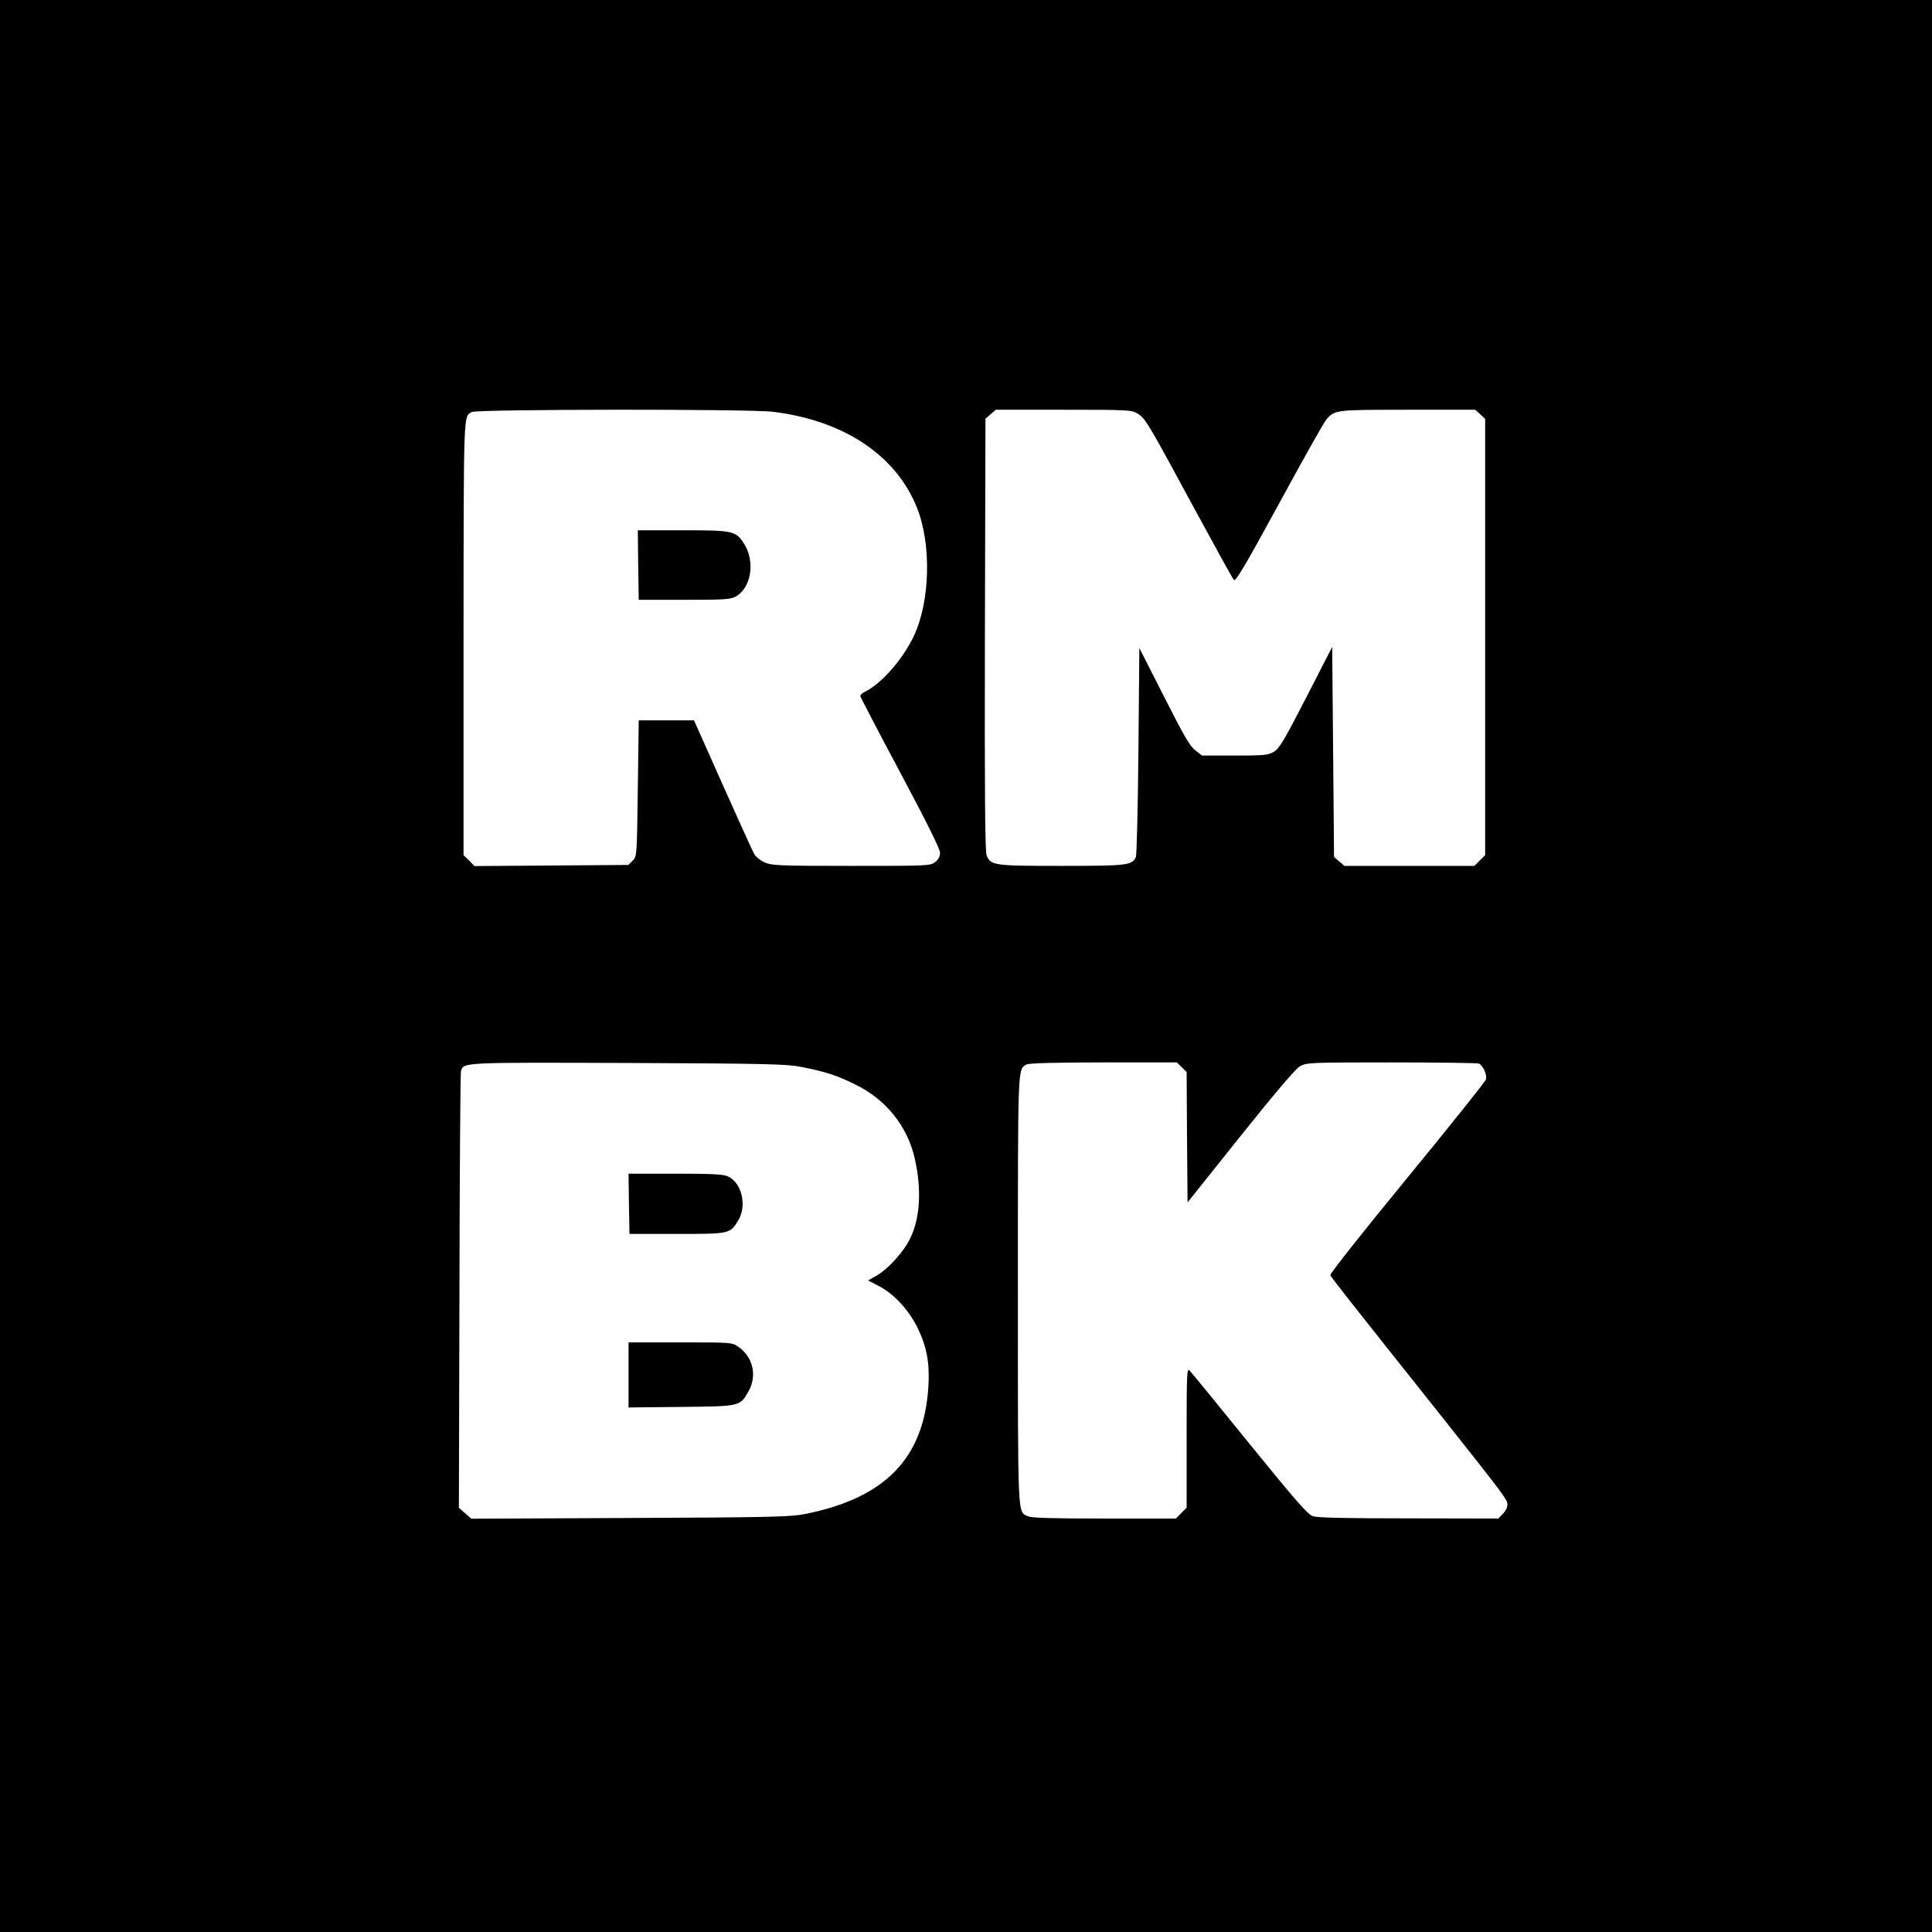
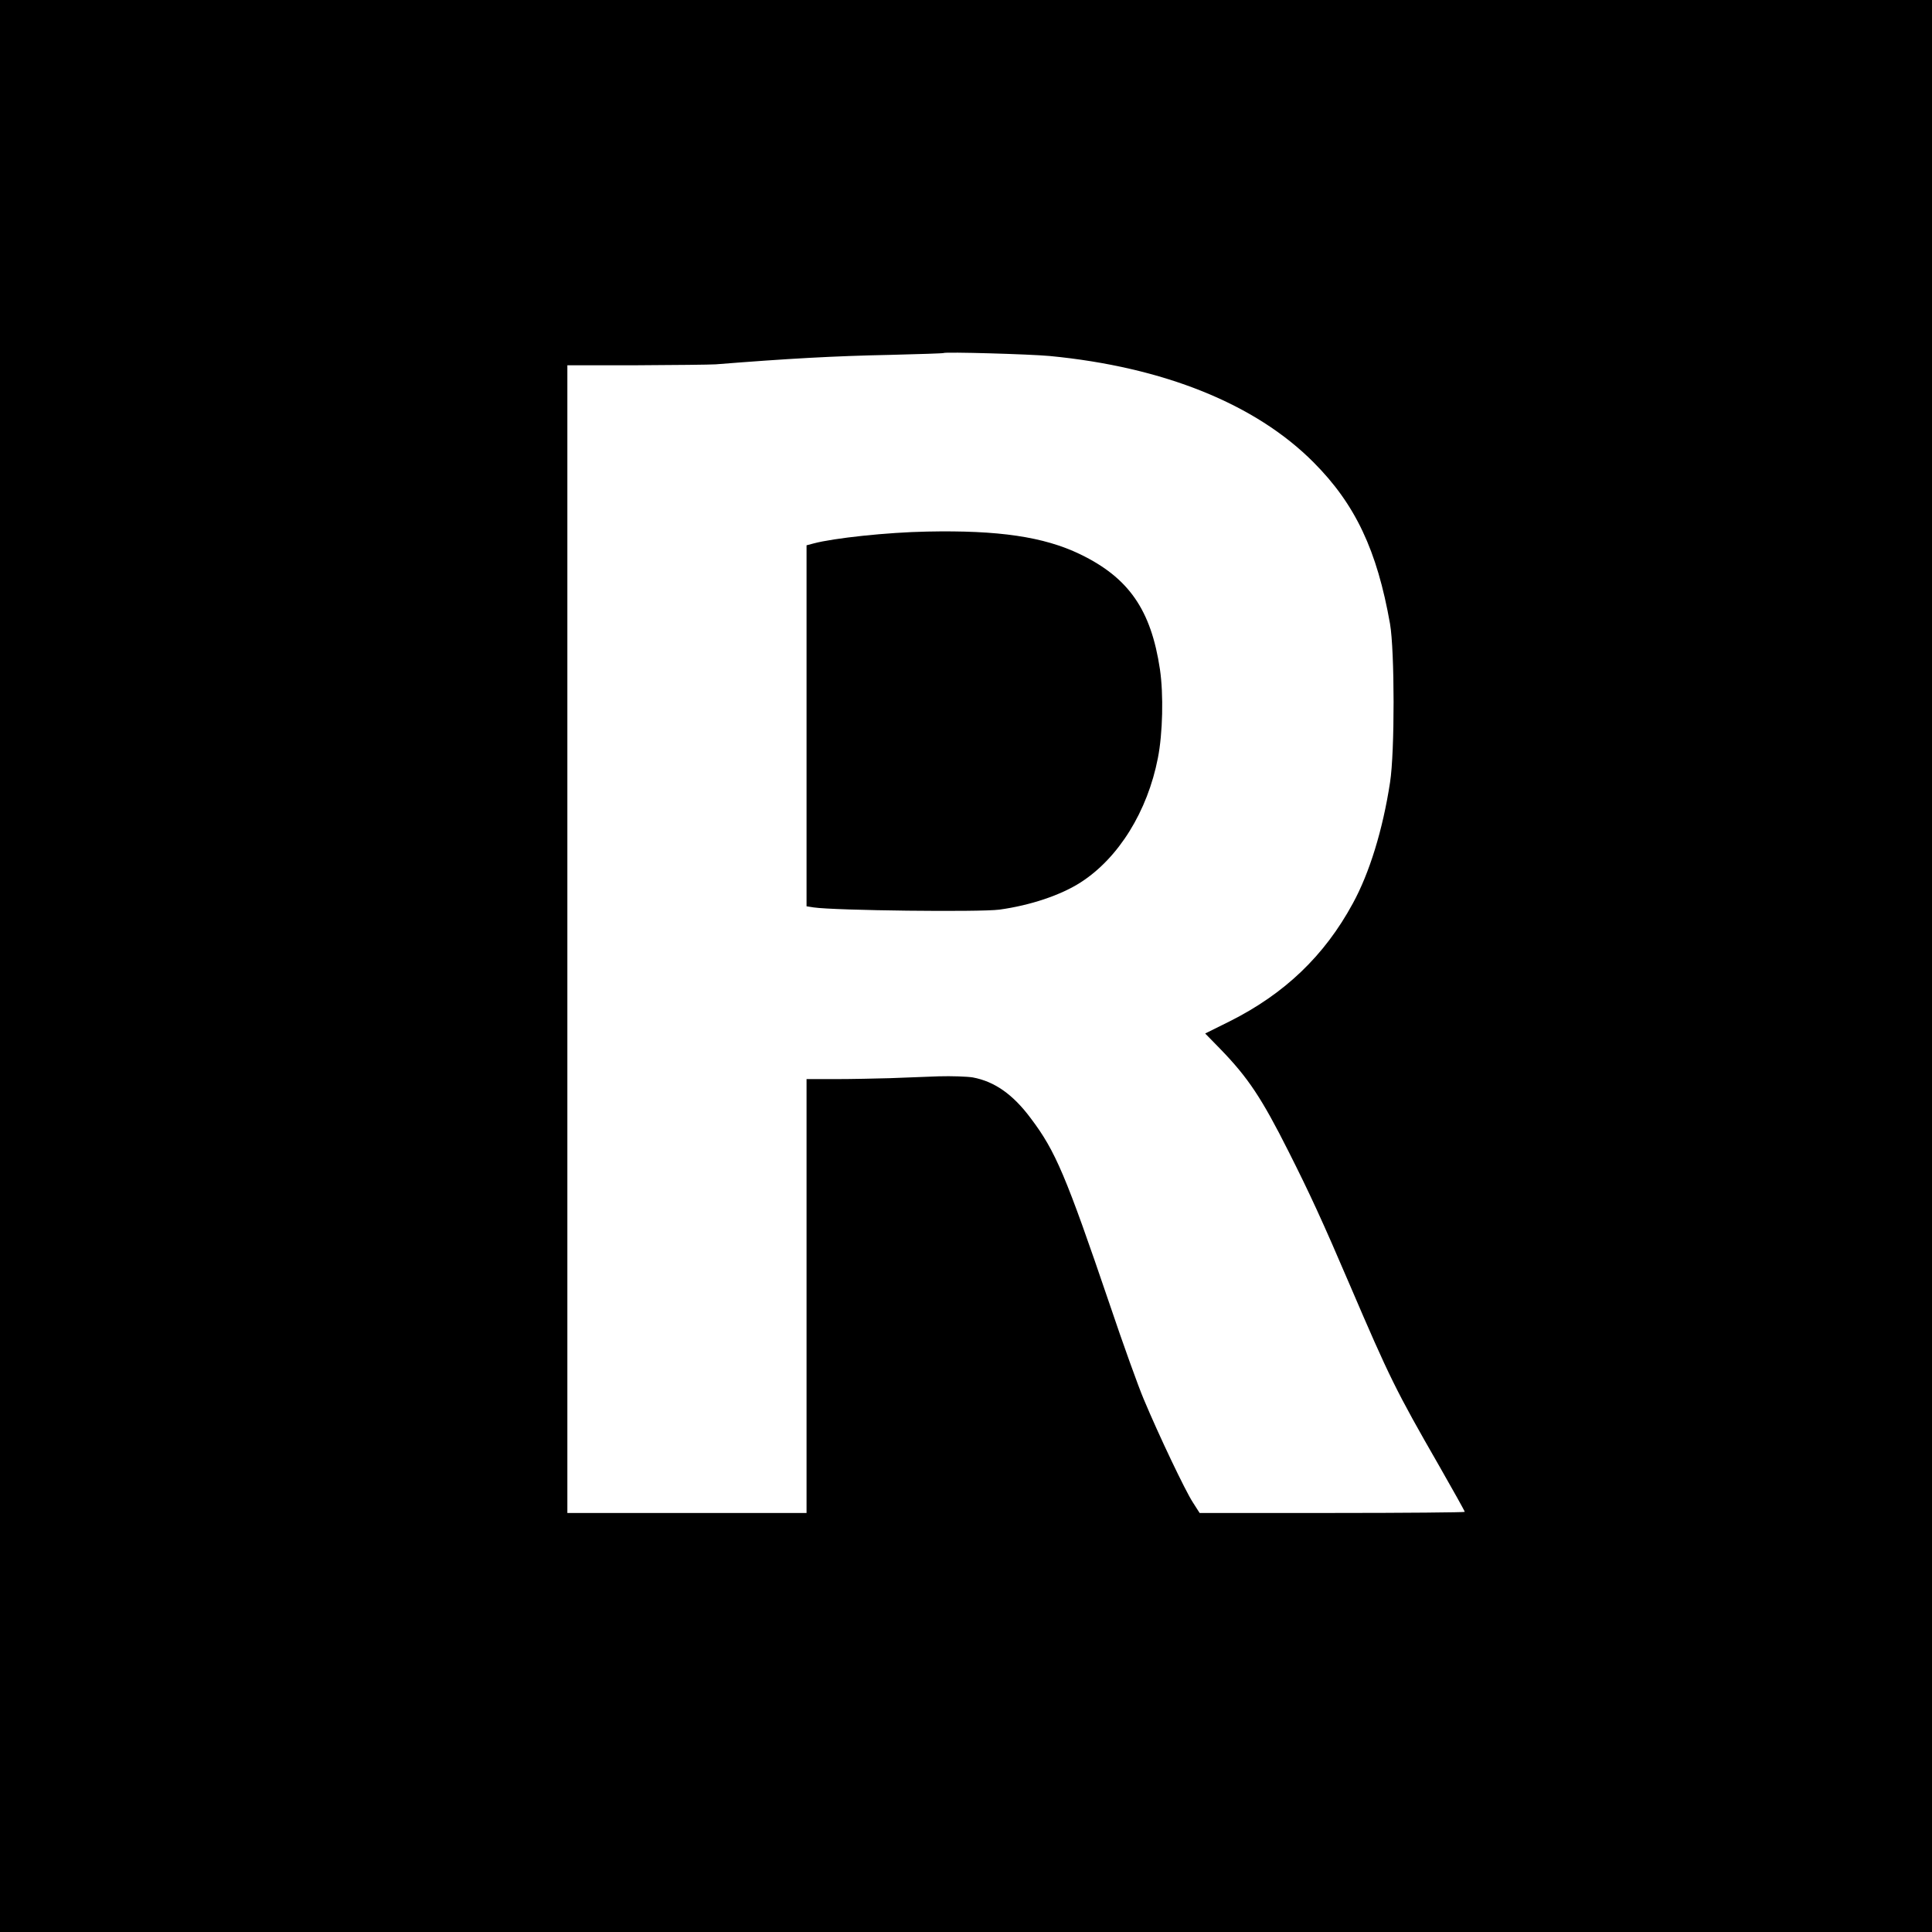
<svg xmlns="http://www.w3.org/2000/svg" version="1" width="1389.333" height="1389.333" viewBox="0 0 1042 1042">
-   <path d="M0 521v521h1042V0H0v521zm417-298.9c38.1 4.7 66.2 23.4 77.5 51.6 8 19.9 7.2 50.9-1.8 69.7-6.1 12.6-17.5 25.5-26.4 29.8-1.3.6-2.3 1.6-2.3 2.2 0 .5 9.7 19.1 21.5 41.2 14.3 26.8 21.5 41.3 21.5 43.3s-.8 3.6-2.6 5c-2.6 2.1-3.7 2.1-45.3 2.1-39.6 0-42.9-.2-46.8-1.9-2.3-1.1-4.7-3-5.4-4.3-.8-1.2-8.4-18.1-17-37.3l-15.6-35h-29.8l-.5 36.7c-.5 36.6-.5 36.8-2.8 39l-2.3 2.3-41.5.3-41.5.3-2.9-3-3-2.9V343.8c.1-123.6-.1-119 4.5-121.6 2.7-1.5 150.3-1.7 162.5-.1zm196.6 1c4.1 2.5 5.5 4.8 30.4 50.9 11.2 20.6 20.8 38.1 21.5 38.8.9 1 6.1-7.7 24.5-41.5 12.8-23.5 24.2-43.9 25.4-45.1 4.6-5.2 4.9-5.2 43.9-5.2h36.4l2.7 2.5 2.6 2.4v235.3l-2.9 2.9-2.9 2.9h-70.1l-2.8-2.4-2.8-2.4-.5-56.7-.5-56.6-14 27.3c-12.1 23.5-14.5 27.5-17.5 29.3-3.2 1.8-5.2 2-21.1 2h-17.6l-3.6-2.8c-3-2.3-6.1-7.7-16.9-29l-13.3-26.2-.5 55.5c-.3 30.5-.9 56.3-1.4 57.3-2.1 4.4-4.6 4.7-40.1 4.7-36.7 0-38.1-.2-40.4-5.7-.8-2.1-1.1-32.9-.9-119.1l.3-116.4 2.8-2.4 2.8-2.4h36.6c35.2 0 36.7.1 39.9 2.1zM432 575.4c13.2 2.6 18.8 4.4 28.9 9.3 16.8 8.1 28.5 22.5 32.5 40.3 3.7 16.4 2.9 31.5-2.3 42.5-3.4 7.3-11.8 16.7-18.2 20.4l-4.7 2.7 5.6 2.9c8.3 4.2 16.5 13.2 21.2 22.9 4.9 10.1 6.5 19 5.7 31.6-2.4 38.5-23.3 60-66.7 68.6-7.5 1.5-18.8 1.8-94.2 2.1l-85.6.4-3.4-3-3.3-2.9.3-116.9c.1-64.2.5-117.6.8-118.6 1.5-4.8.1-4.7 90.4-4.4 74.4.3 85.5.6 93 2.1zm205.4.2l2.6 2.6.2 35.2.3 35.1 28.5-35.7c19.2-24 29.7-36.3 32.1-37.7 3.6-2 4.9-2.1 49.2-2.1 25 0 46.3.3 47.2.6 2.3.9 4.7 6.1 3.9 8.6-.3 1.2-19.5 25.1-42.5 53.2-23.1 28.1-41.7 51.6-41.4 52.3.4 1.2 8.2 11.1 61.5 78.1 32.9 41.5 34 43 34 45.8 0 1.4-1.1 3.6-2.5 4.9l-2.4 2.5-48.3-.1c-34.7 0-49.3-.3-51.8-1.2-2.8-1-8.9-8-34.1-39-16.9-20.9-31.4-38.6-32.3-39.5-1.5-1.5-1.6 1.3-1.6 36.2v37.8l-2.9 2.9-2.9 2.9h-38.6c-27.7 0-39.2-.3-41.1-1.2-5.8-2.6-5.5 3.3-5.5-121.8 0-123.3-.2-119.1 4.7-121.9 1.2-.7 16.4-1.1 41.4-1.1h39.6l2.7 2.6z" />
-   <path d="M344.2 304.7l.3 18.8H369c21.3 0 24.9-.2 27.7-1.7 8.5-4.7 10.8-19 4.5-28.7-4.4-6.8-5.8-7.1-33.1-7.1H344l.2 18.7zM339.2 649.2l.3 16.3h25.6c28.6 0 28.6 0 33-7.2 5-8 1.9-20.7-5.7-23.9-2.5-1.1-9.3-1.4-28.4-1.4h-25l.2 16.2zM339 741.6v17.5l28.4-.3c32-.3 31.7-.3 36.3-8.4 4.8-8.4 2.4-18.7-5.6-24.1-3.3-2.3-3.9-2.3-31.2-2.3H339v17.6z" />
+   <path d="M0 521v521h1042V0H0v521zm566.1-329c61.5 5.9 111.1 25.9 142.4 57.4 22.5 22.6 34.2 47.4 41.2 87.1 2.5 14.6 2.6 69 0 85.5-3.9 25.5-11.1 48.9-20.1 65.3-15.3 28.2-36.8 48.7-66.3 63.5l-13.3 6.6 8.3 8.5c14.8 15.3 22.1 26.2 36.7 55.2 11.2 22.2 18.2 37.3 33 71.9 21.3 49.7 24.9 57.1 48.2 97.6 7.6 13.3 13.8 24.4 13.8 24.8 0 .3-32.2.6-71.5.6H647l-3.7-5.8c-4-6.1-18.3-36.1-26.5-55.7-2.8-6.6-11.1-29.6-18.3-51-23.6-69.4-29.2-82.7-42.6-100.4-9.6-12.9-19.5-19.8-31.2-22-3.1-.5-11.4-.8-18.4-.6-7.1.3-18.9.7-26.3 1-7.4.2-20.6.5-29.2.5H435v234H306V197h37.3c20.4-.1 39.7-.3 42.7-.5 39.1-3.1 63.8-4.5 94-5.1 15.7-.4 28.7-.8 28.9-1 .8-.7 46.5.6 57.2 1.6z" />
+   <path d="M500 286.7c-21.4.4-50.4 3.5-61.2 6.4l-3.8 1v194.7l3.8.6c11.5 1.7 89.7 2.6 100.2 1.2 16.7-2.3 33.2-7.8 44-14.8 20.3-13.1 35.9-38.2 41.5-67 2.6-13.2 3.1-34.2 1.1-47.8-4.8-32.1-16.8-49.4-43.1-62.1-19.5-9.4-43.9-13-82.5-12.2z" />
</svg>
